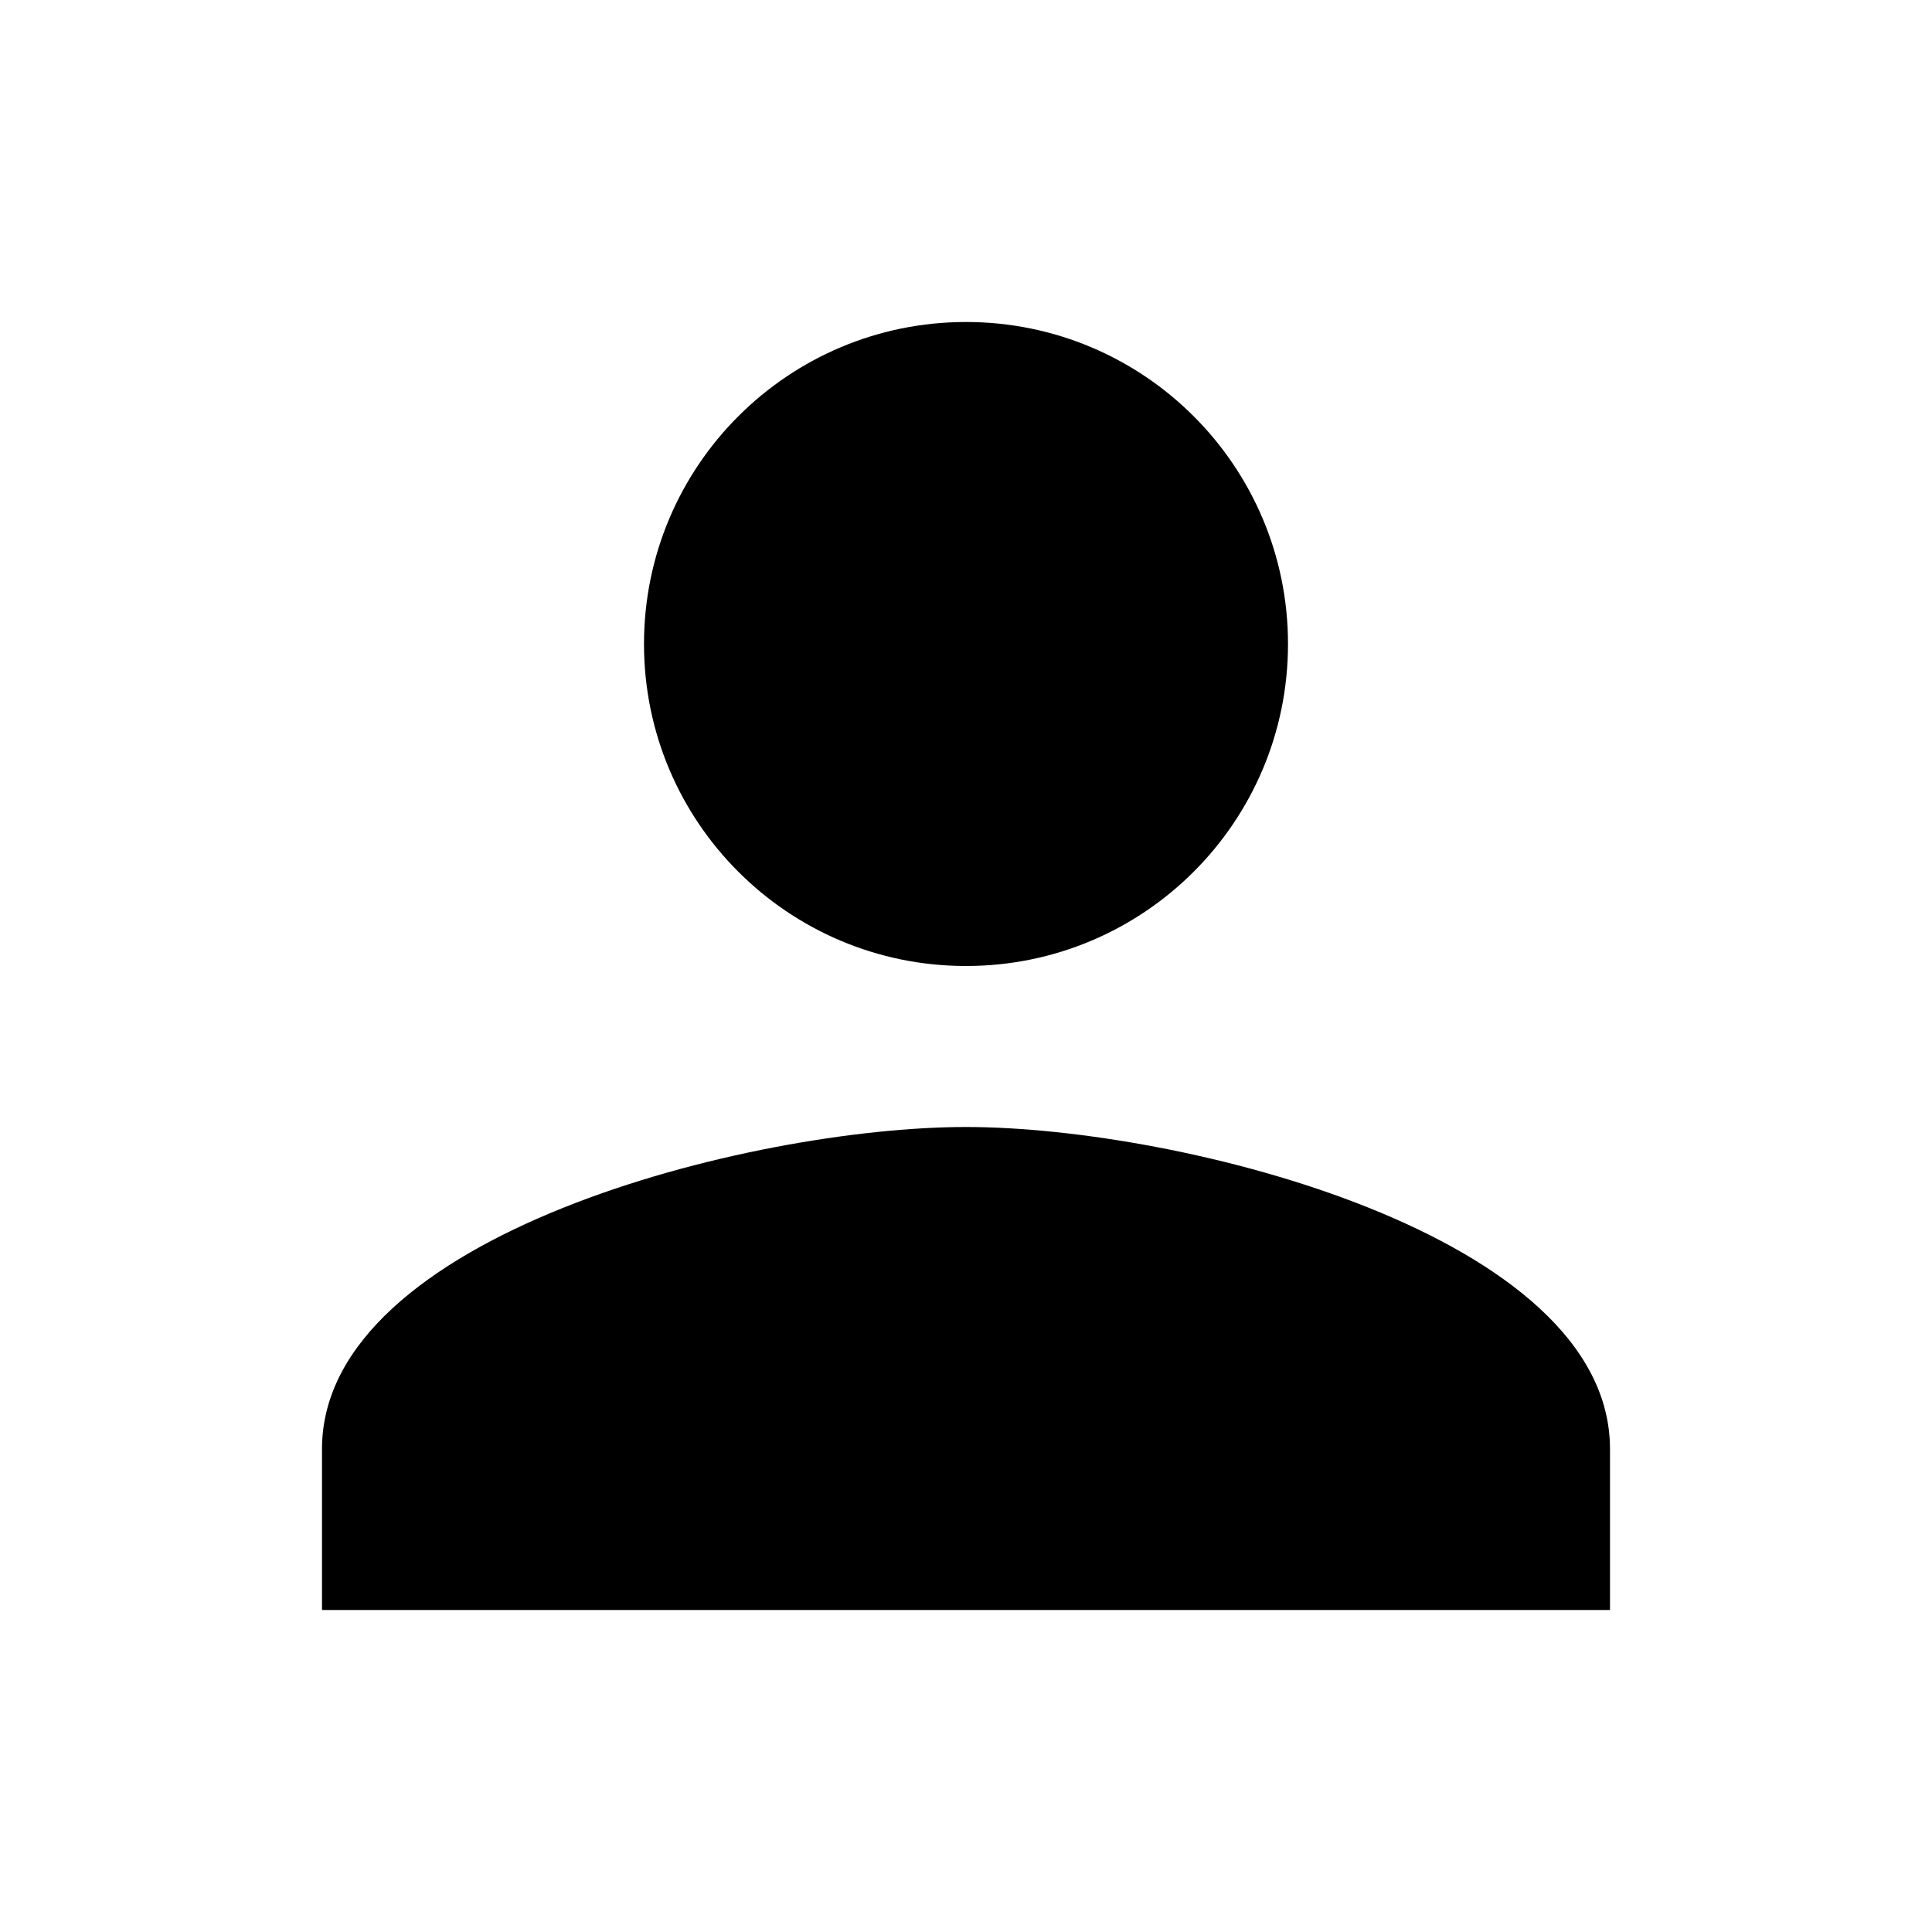
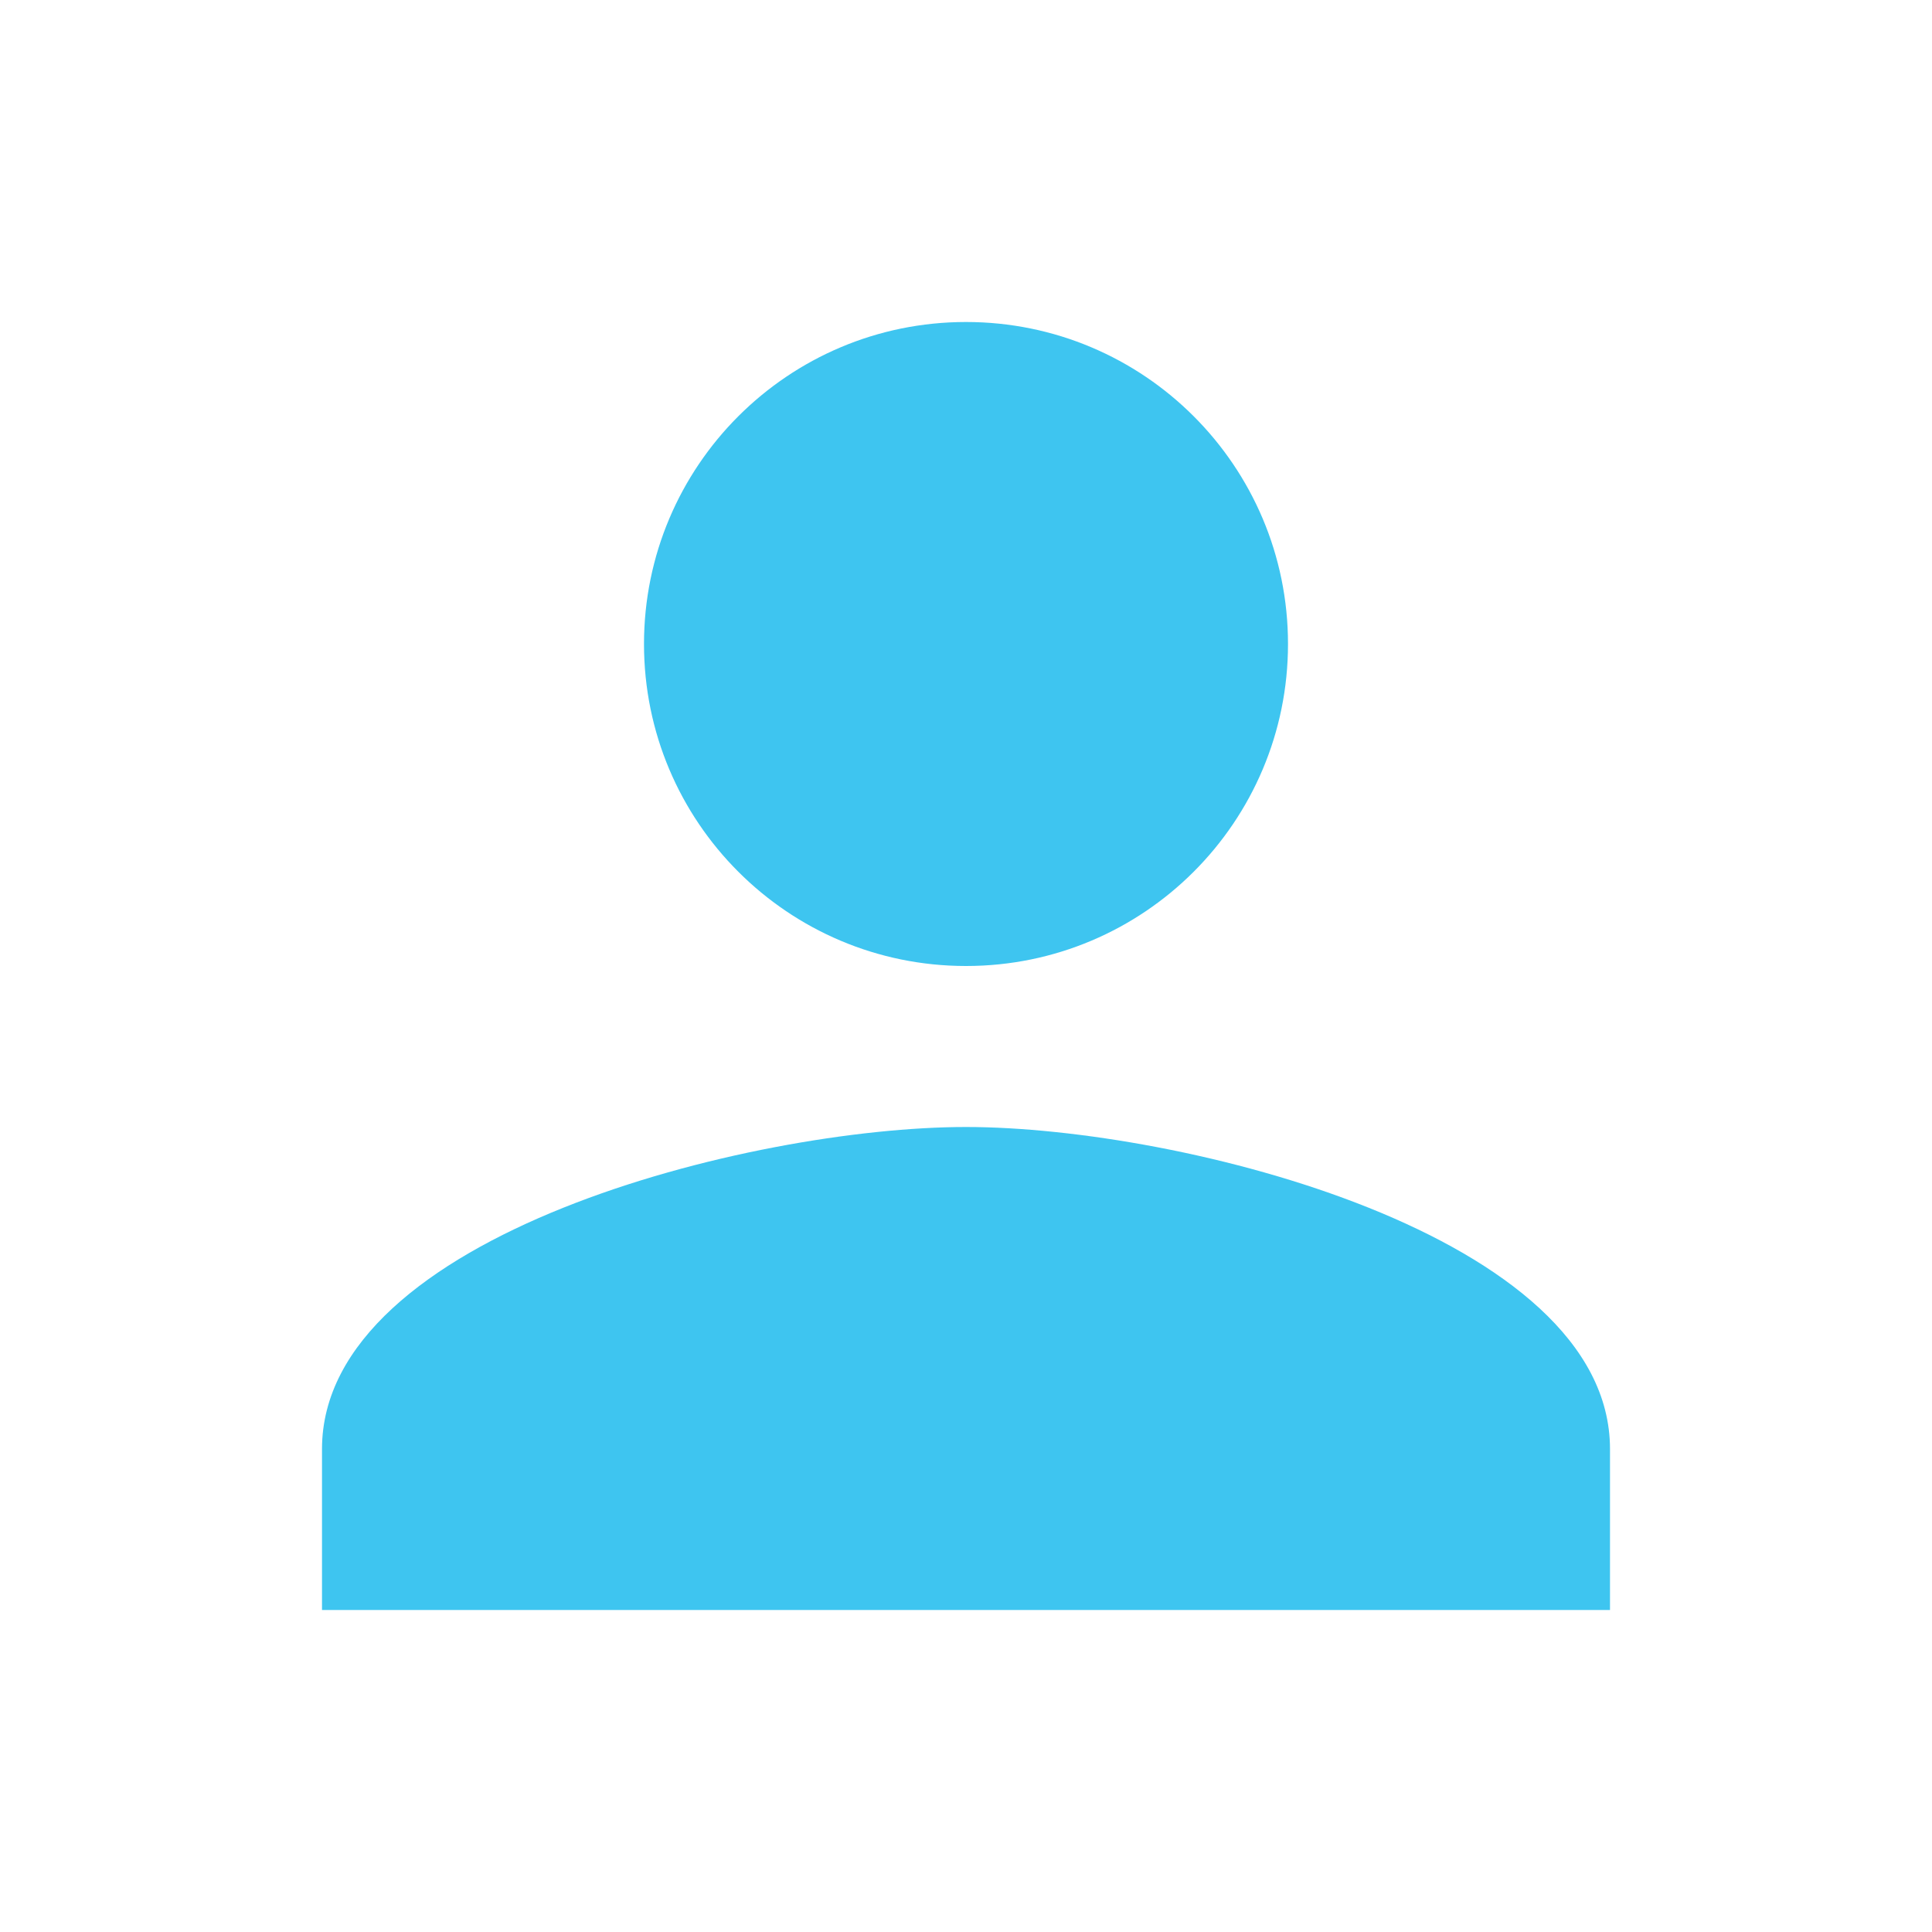
- <svg xmlns="http://www.w3.org/2000/svg" viewBox="0 0 24 24" fill="black" width="24px" height="24px">
+ <svg xmlns="http://www.w3.org/2000/svg" viewBox="0 0 24 24" fill="#3EC5F0" width="24px" height="24px">
  <path d="M0 0h24v24H0z" fill="none" />
  <path d="M12 12c2.21 0 4-1.79 4-4s-1.79-4-4-4-4 1.79-4 4 1.79 4 4 4zm0 2c-2.67 0-8 1.34-8 4v2h16v-2c0-2.66-5.33-4-8-4z" />
</svg>
